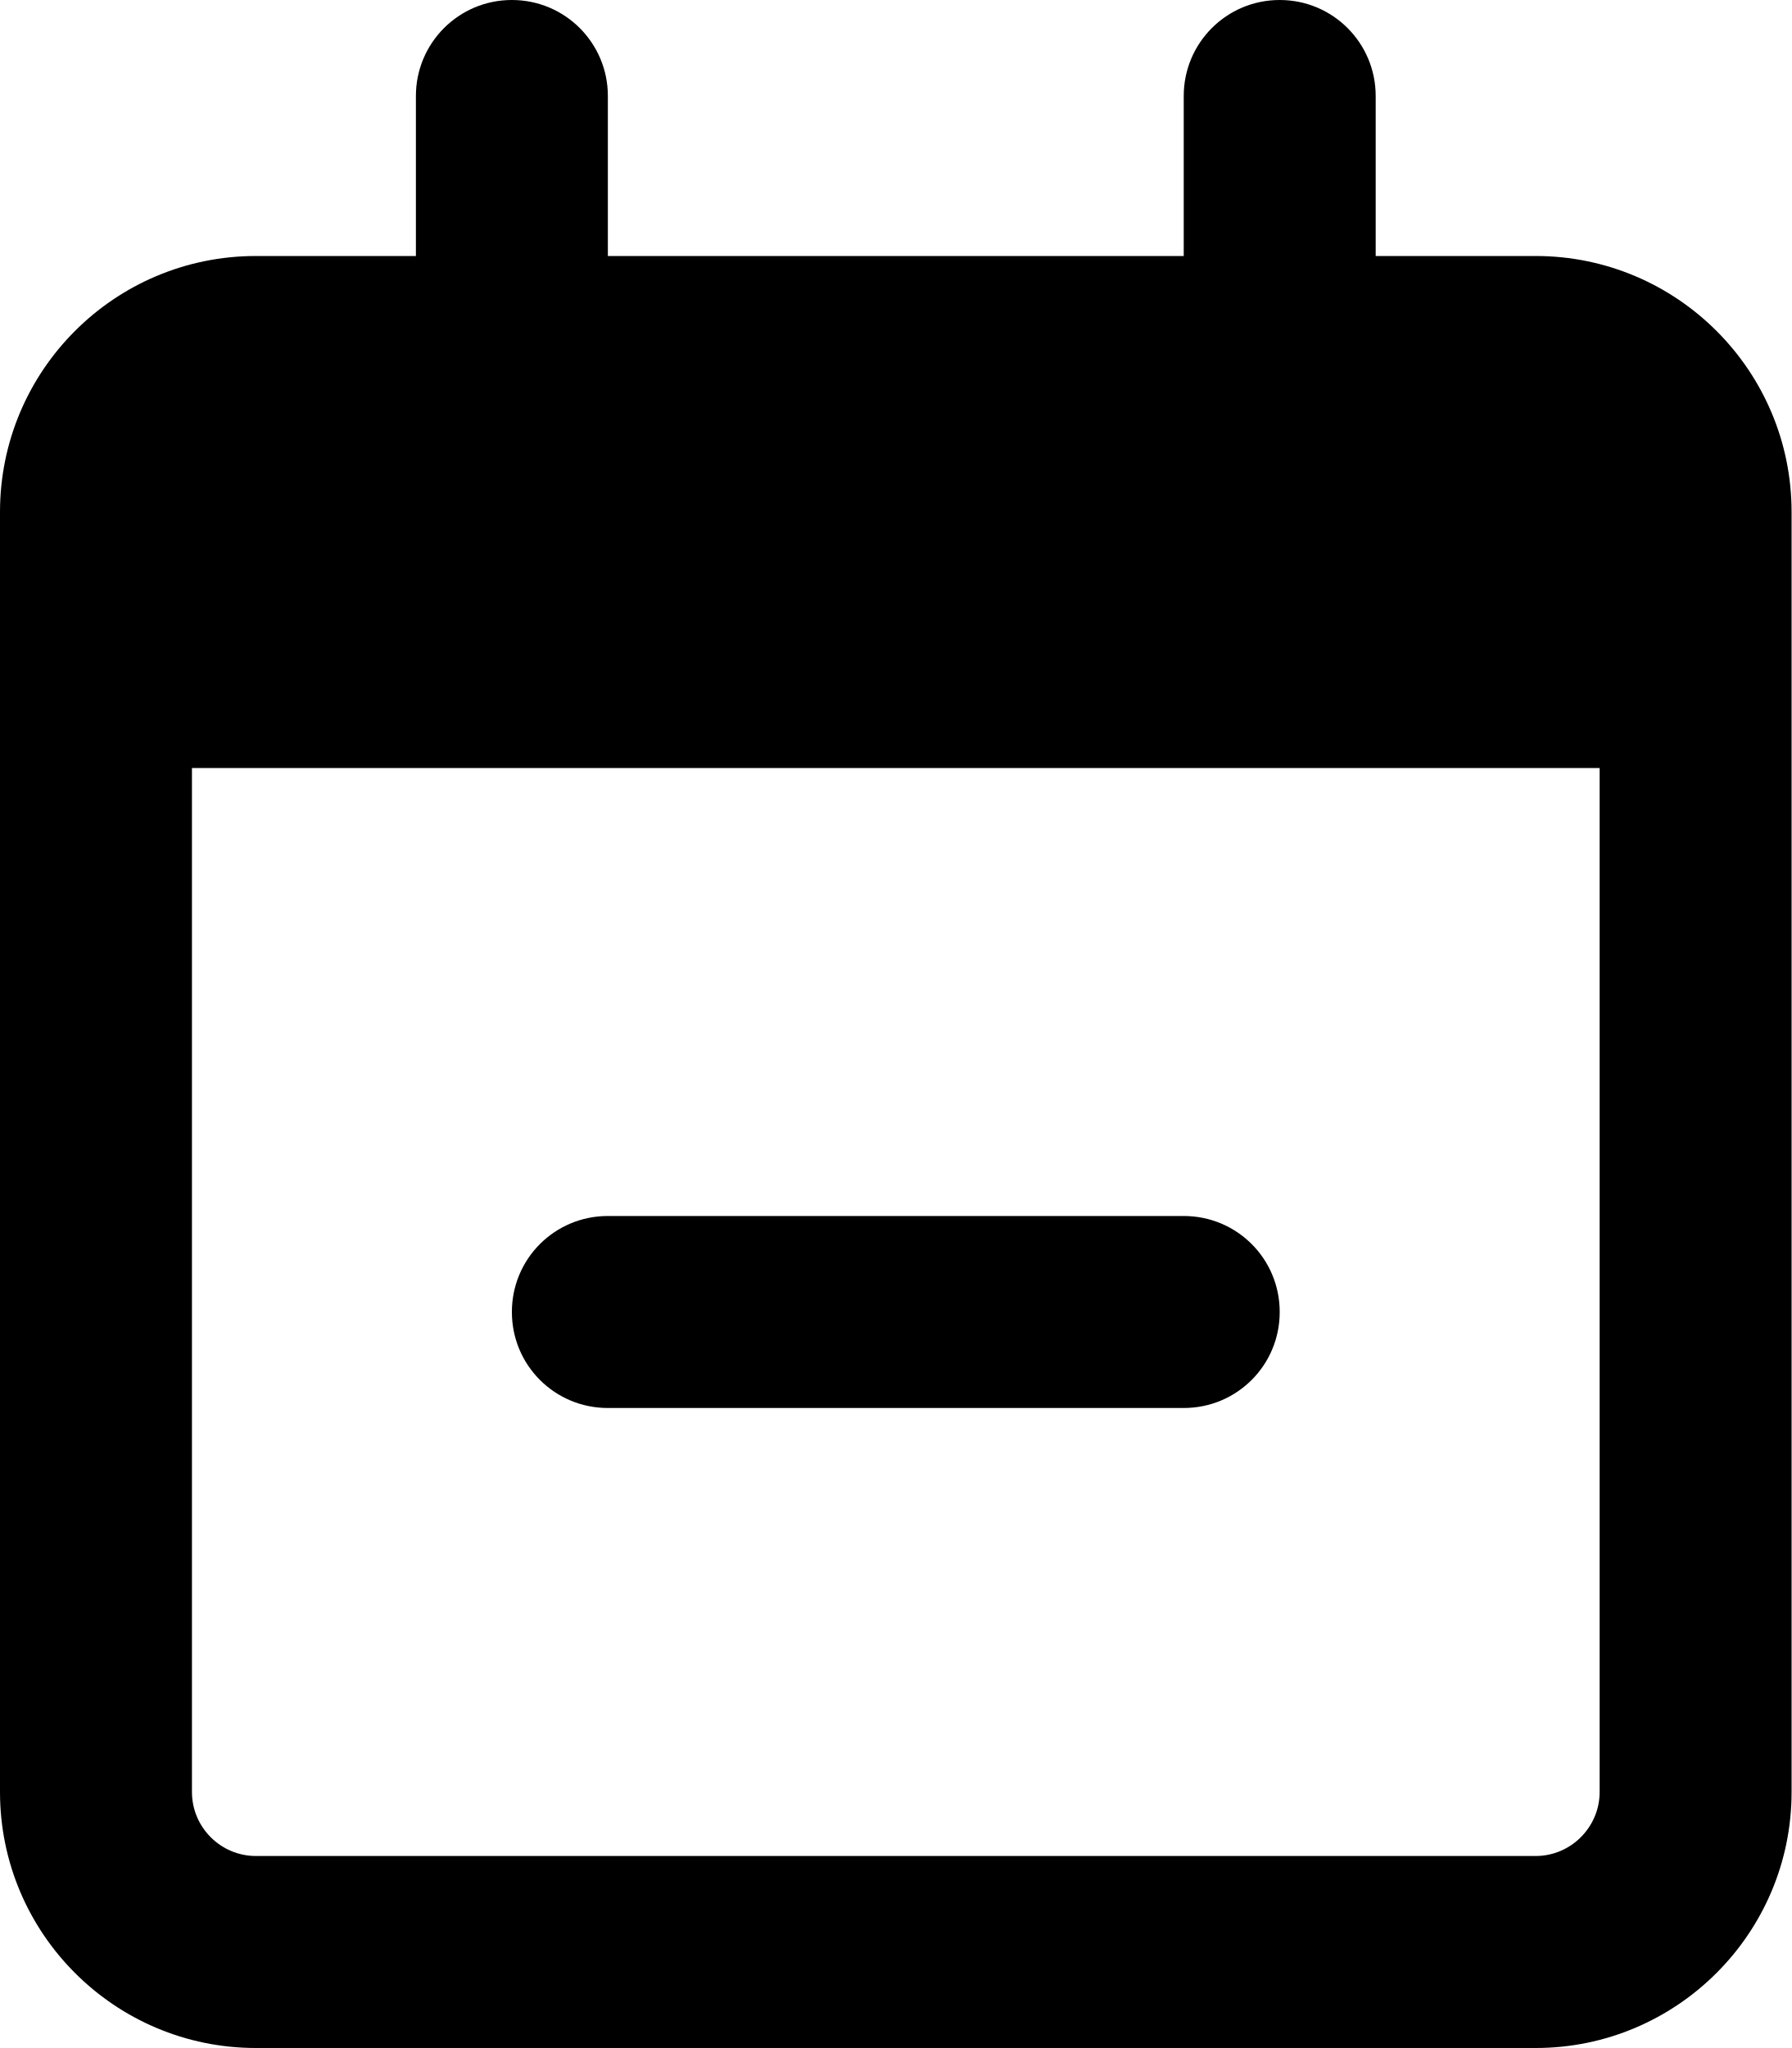
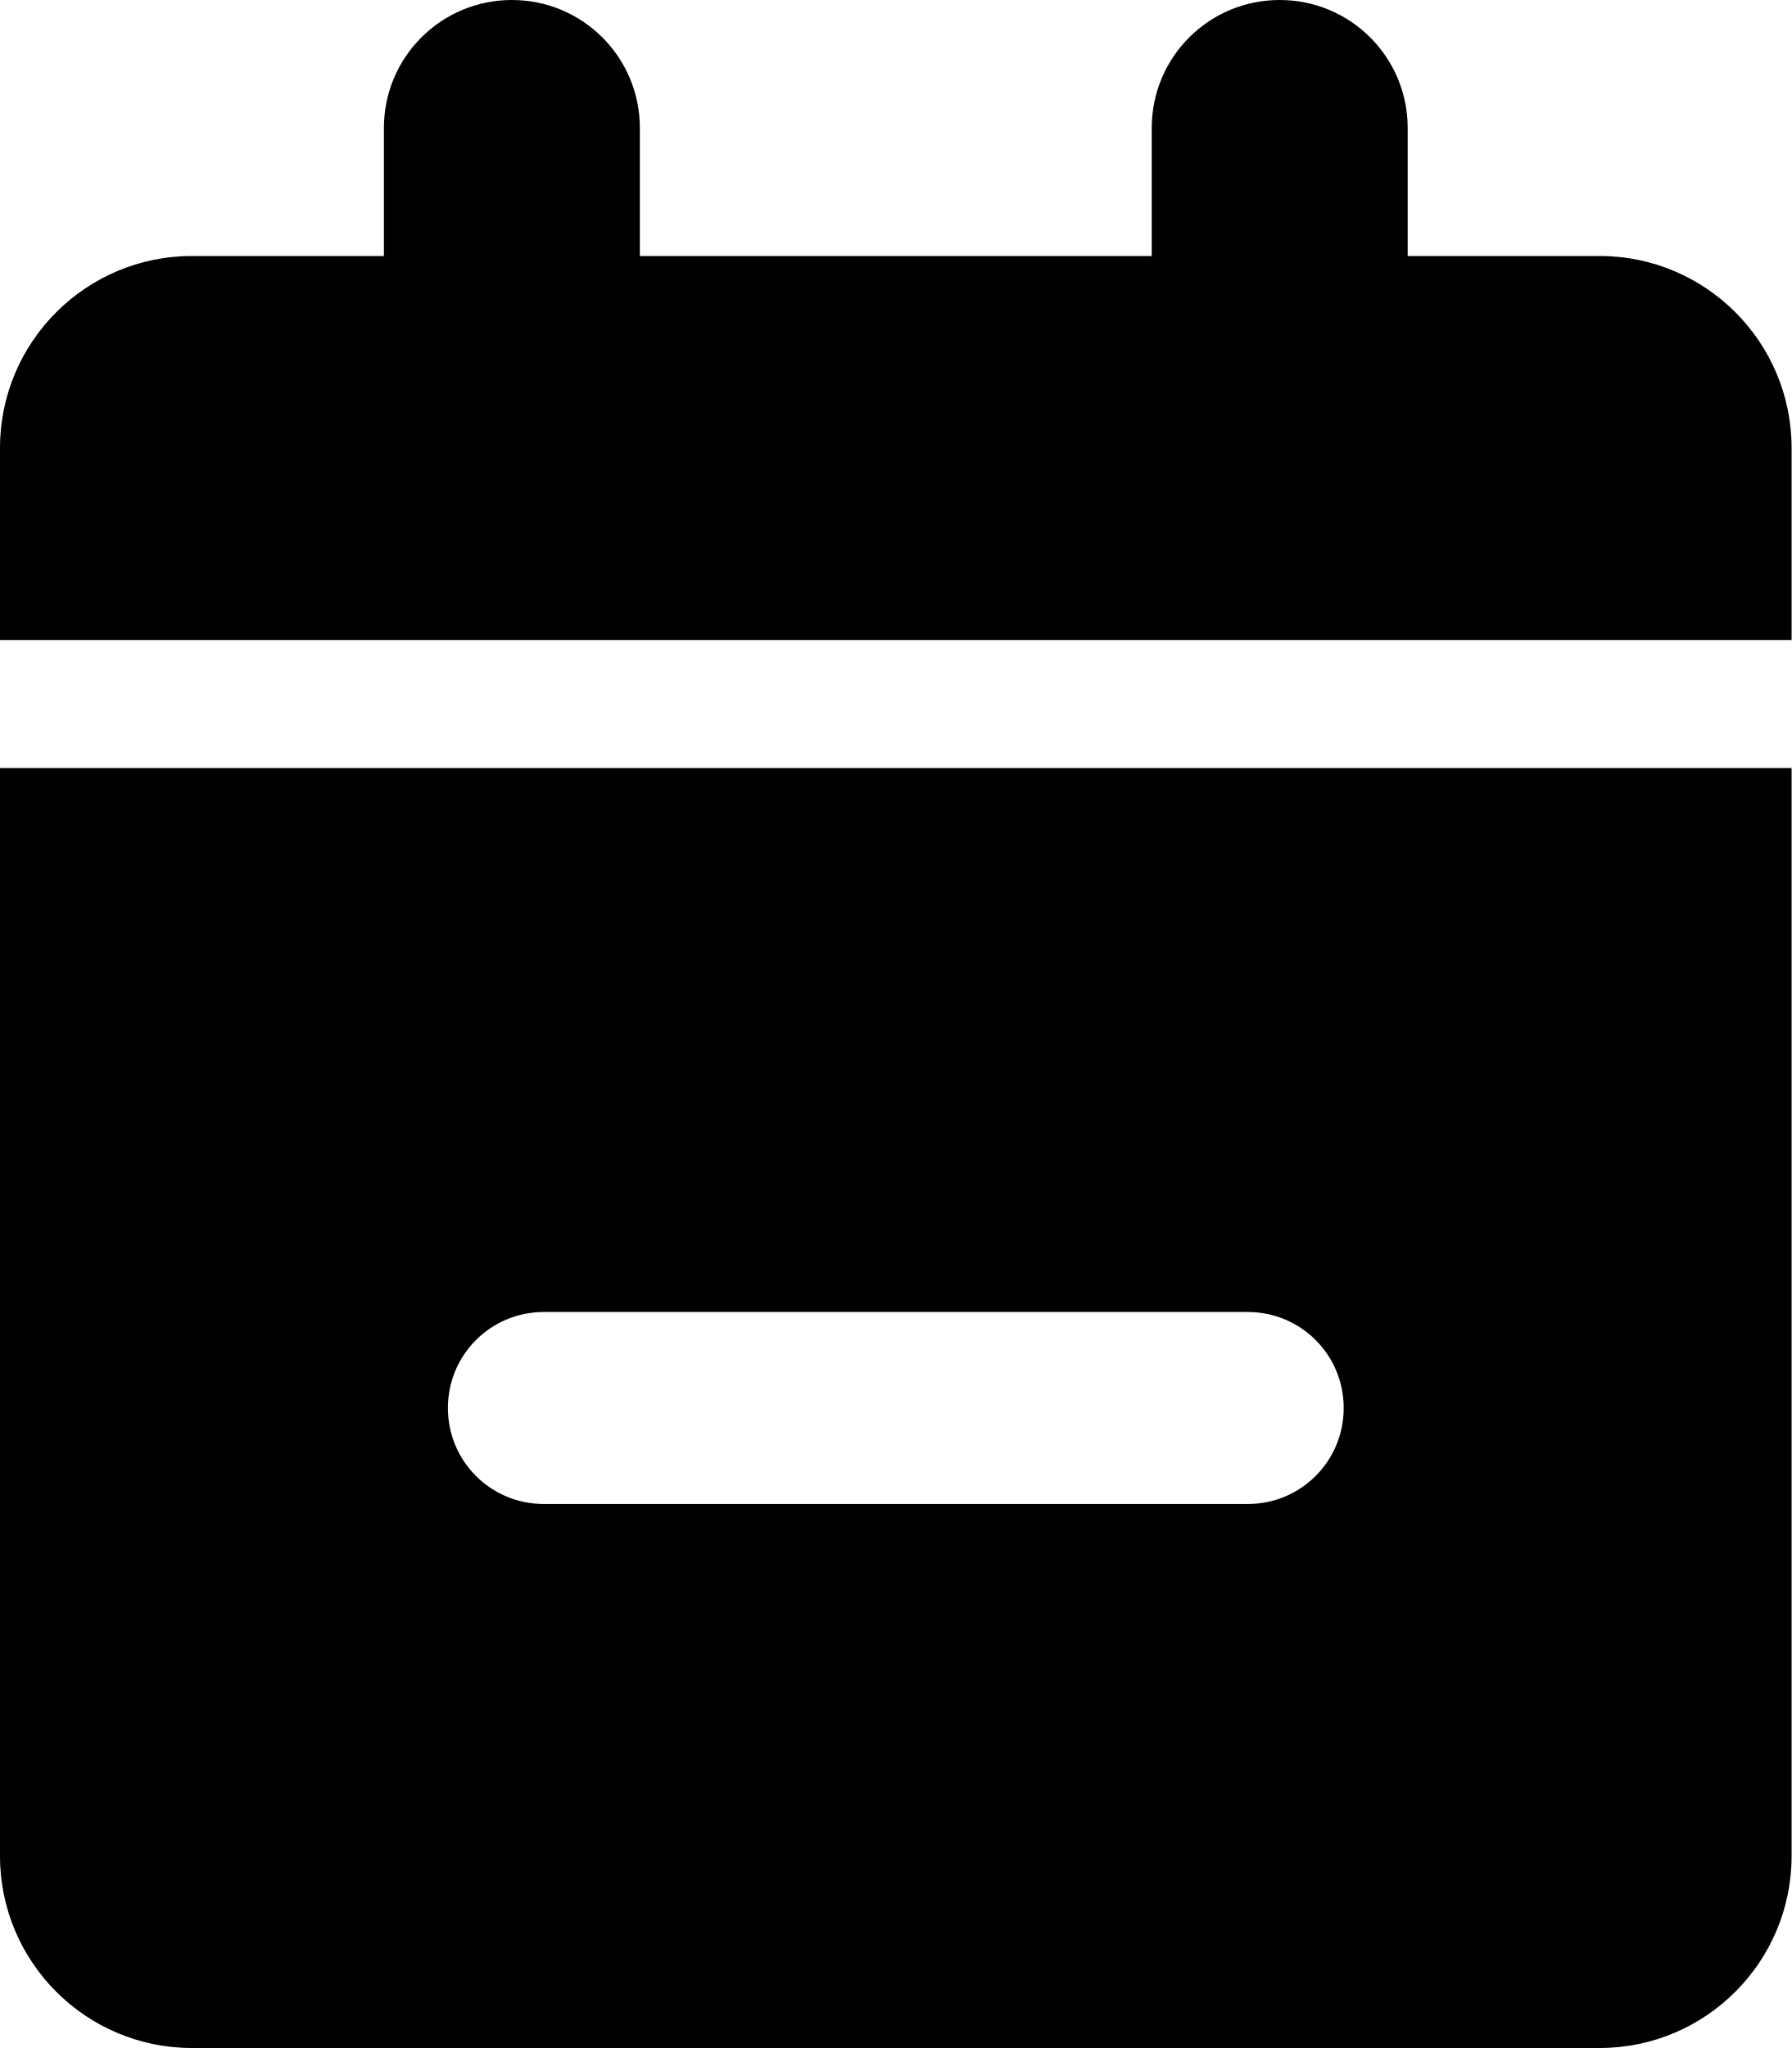
<svg xmlns="http://www.w3.org/2000/svg" viewBox="0 0 448 512">
-   <path d="M152 352C138.7 352 128 341.3 128 328C128 314.7 138.7 304 152 304H296C309.3 304 320 314.7 320 328C320 341.3 309.3 352 296 352H152zM128 0C141.3 0 152 10.75 152 24V64H296V24C296 10.75 306.7 0 320 0C333.3 0 344 10.75 344 24V64H384C419.3 64 448 92.65 448 128V448C448 483.3 419.3 512 384 512H64C28.65 512 0 483.3 0 448V128C0 92.65 28.65 64 64 64H104V24C104 10.75 114.7 0 128 0zM400 192H48V448C48 456.8 55.16 464 64 464H384C392.8 464 400 456.8 400 448V192z" />
+   <path d="M128 0c17.7 0 32 14.3 32 32V64H288V32c0-17.7 14.3-32 32-32s32 14.3 32 32V64h48c26.5 0 48 21.5 48 48v48H0V112C0 85.5 21.5 64 48 64H96V32c0-17.7 14.3-32 32-32zM0 192H448V464c0 26.5-21.5 48-48 48H48c-26.5 0-48-21.5-48-48V192zM312 376c13.3 0 24-10.7 24-24s-10.7-24-24-24H136c-13.3 0-24 10.7-24 24s10.7 24 24 24H312z" />
</svg>
